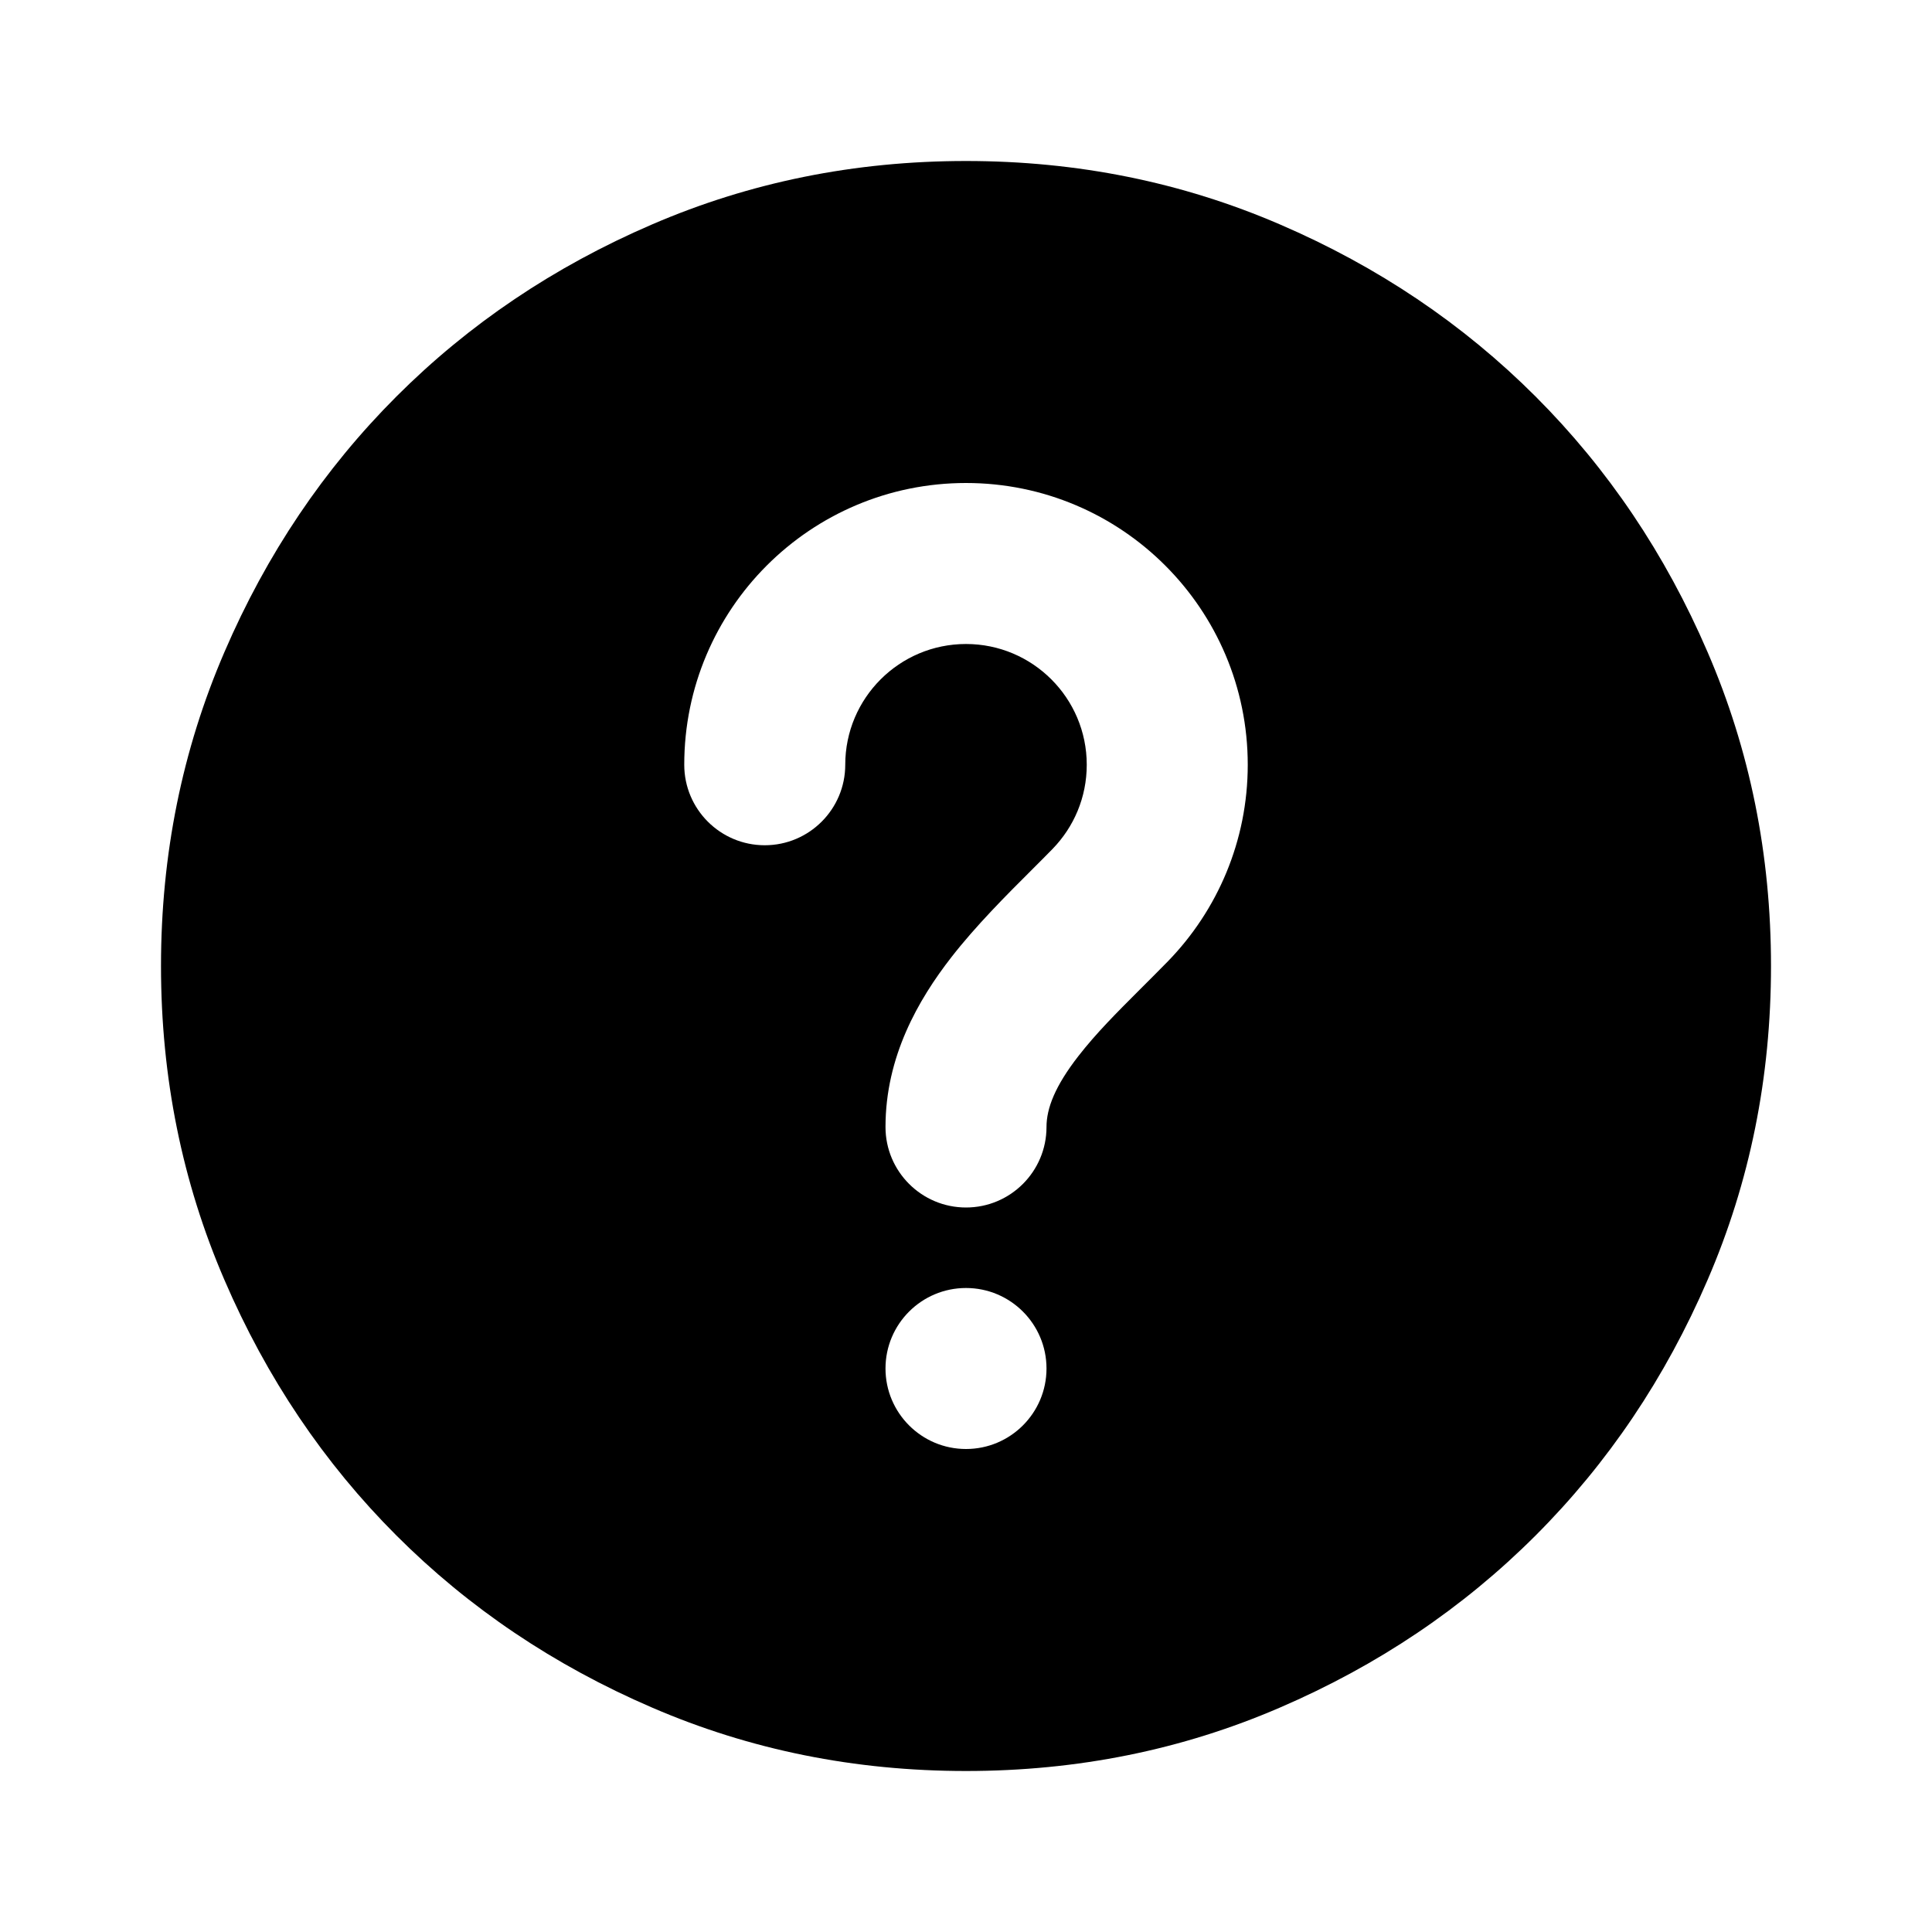
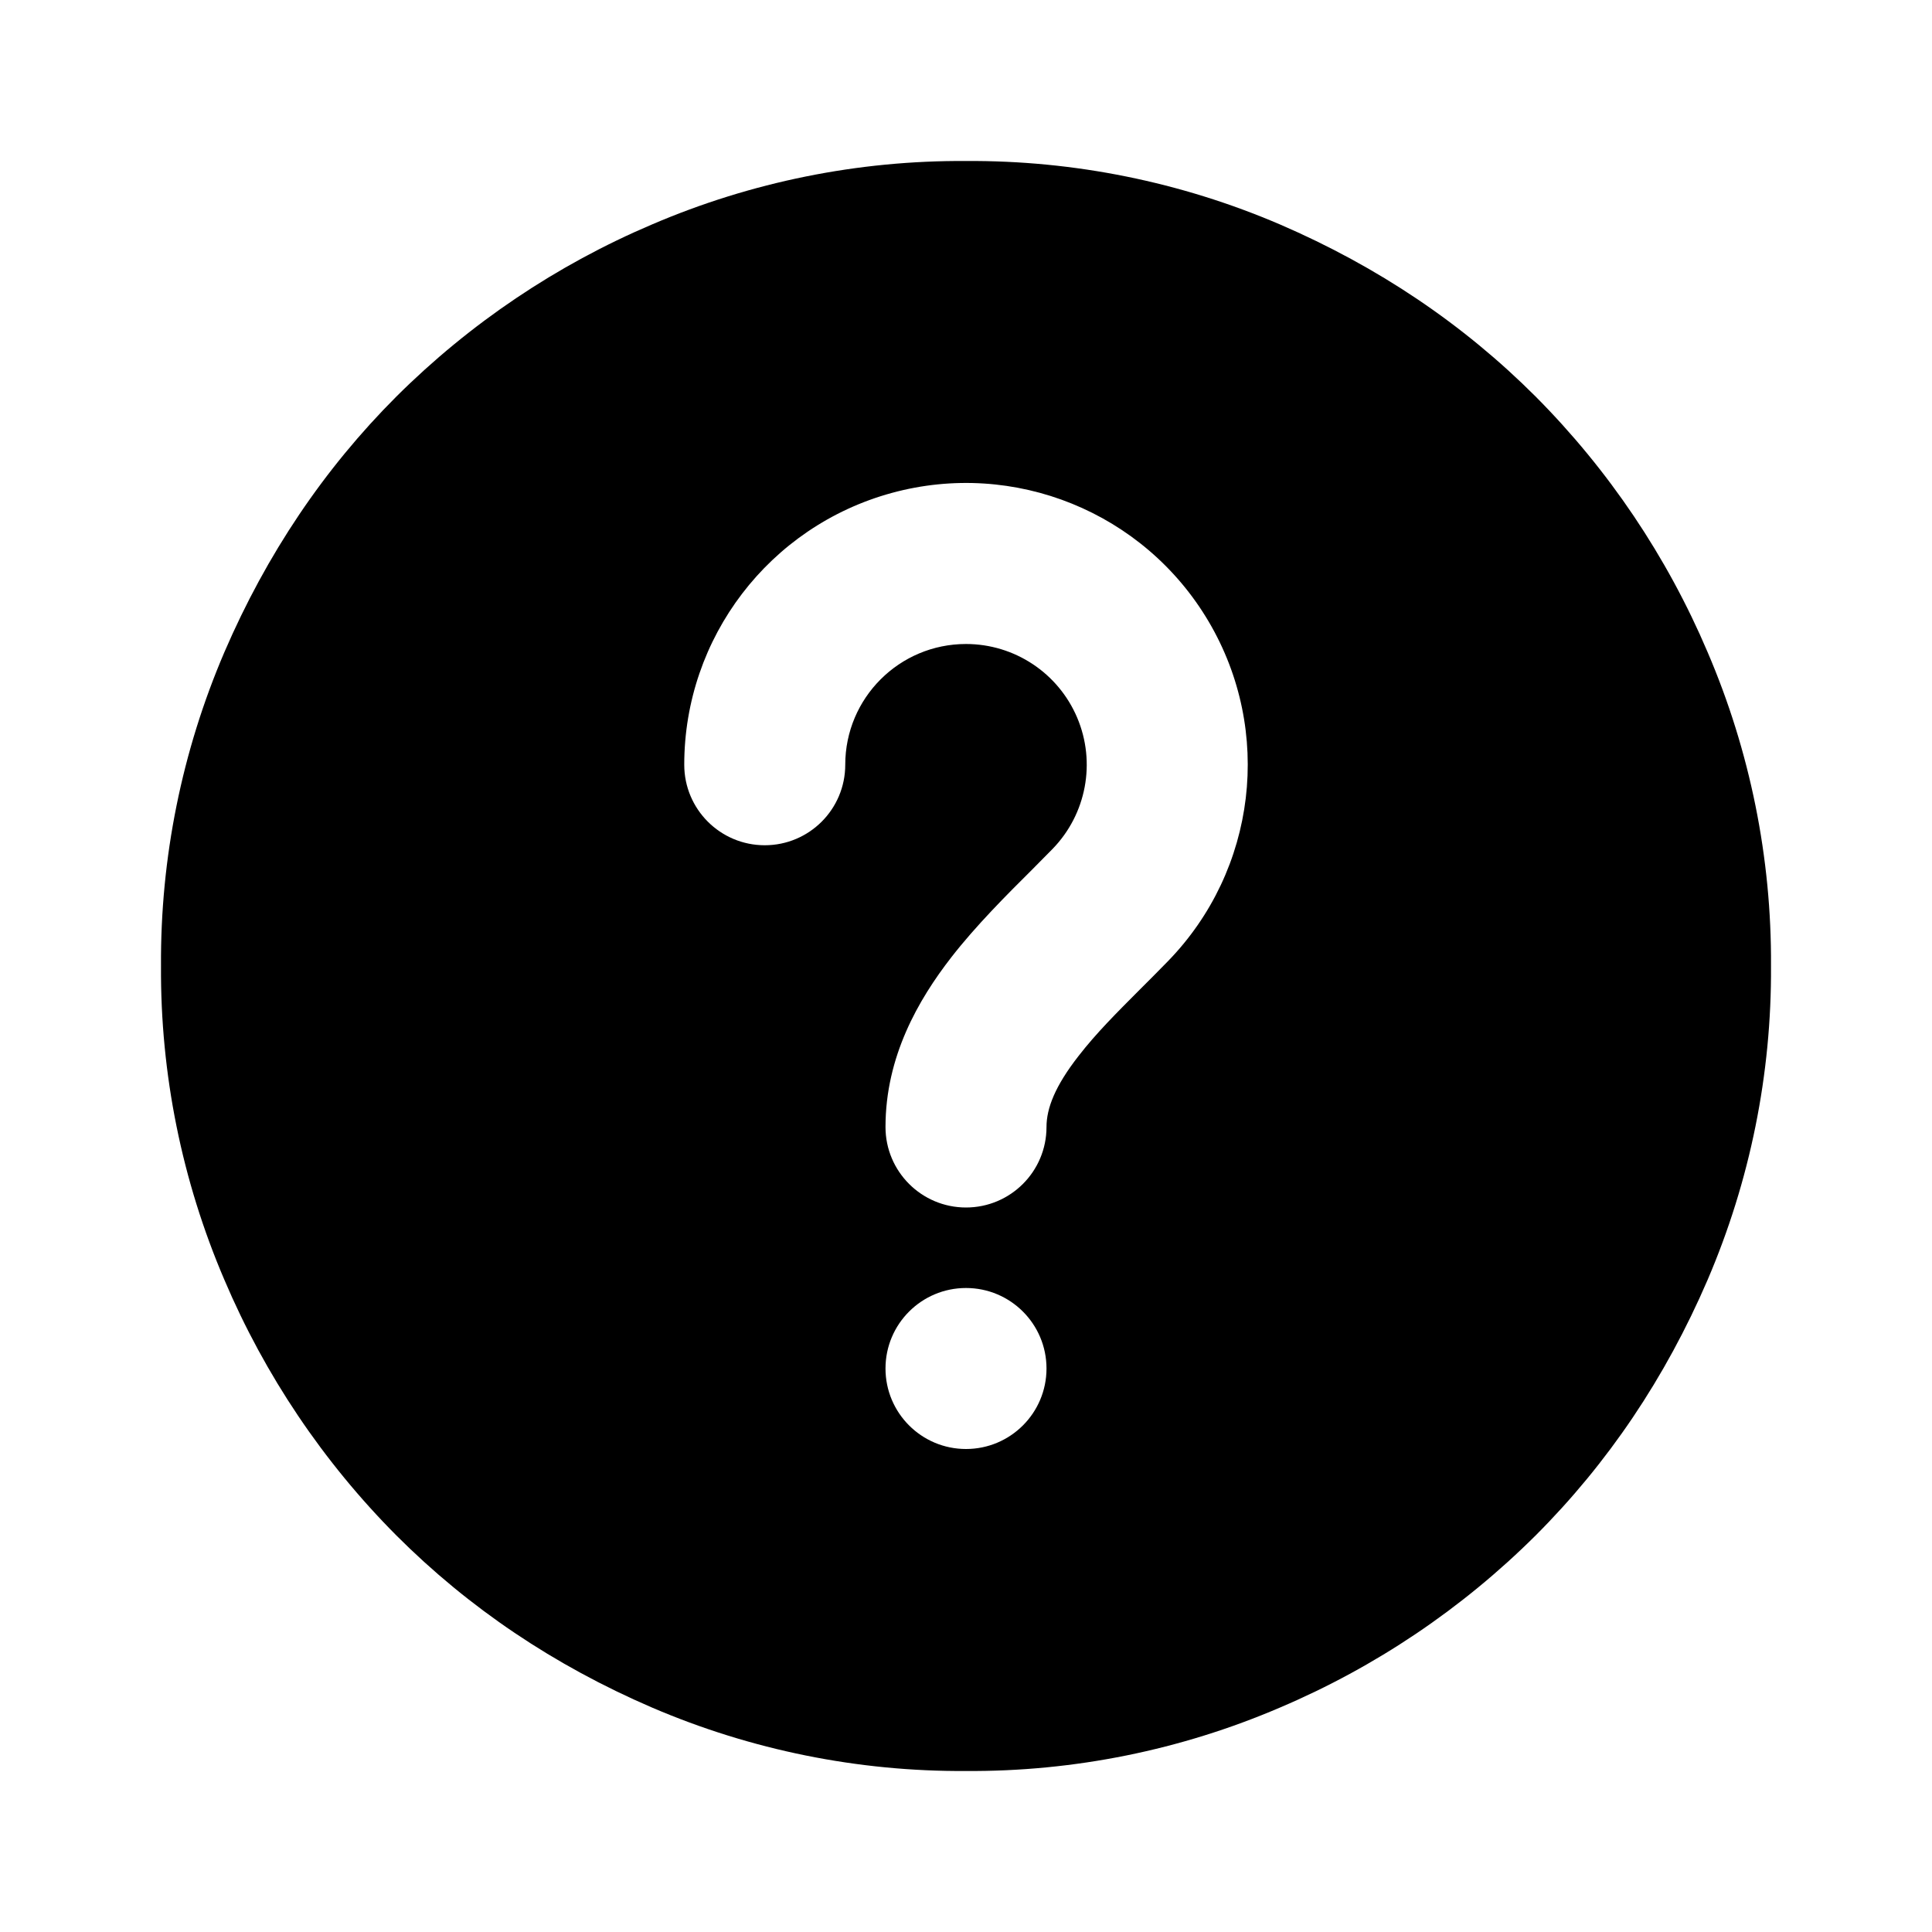
- <svg xmlns="http://www.w3.org/2000/svg" width="24" height="24" viewBox="0 0 24 24" fill="none">
-   <path d="M12 22C13.383 22 14.683 21.738 15.9 21.212C17.117 20.688 18.175 19.975 19.075 19.075C19.975 18.175 20.688 17.117 21.212 15.9C21.738 14.683 22 13.383 22 12C22 10.617 21.738 9.317 21.212 8.1C20.688 6.883 19.975 5.825 19.075 4.925C18.175 4.025 17.117 3.312 15.9 2.788C14.683 2.263 13.383 2 12 2C10.617 2 9.317 2.263 8.1 2.788C6.883 3.312 5.825 4.025 4.925 4.925C4.025 5.825 3.312 6.883 2.788 8.1C2.263 9.317 2 10.617 2 12C2 13.383 2.263 14.683 2.788 15.9C3.312 17.117 4.025 18.175 4.925 19.075C5.825 19.975 6.883 20.688 8.1 21.212C9.317 21.738 10.617 22 12 22ZM12 8C11.172 8 10.5 8.672 10.5 9.5C10.5 10.052 10.052 10.5 9.5 10.5C8.948 10.5 8.5 10.052 8.5 9.5C8.5 7.567 10.067 6 12 6C13.933 6 15.5 7.567 15.5 9.5C15.5 10.448 15.122 11.309 14.511 11.939C14.388 12.065 14.27 12.182 14.158 12.294C13.87 12.582 13.618 12.834 13.397 13.118C13.105 13.493 13 13.769 13 14C13 14.552 12.552 15 12 15C11.448 15 11 14.552 11 14C11 13.126 11.407 12.419 11.819 11.89C12.124 11.498 12.507 11.115 12.818 10.805C12.912 10.711 12.999 10.624 13.076 10.545C13.339 10.274 13.5 9.907 13.5 9.5C13.5 8.672 12.828 8 12 8ZM13 17C13 17.552 12.552 18 12 18C11.448 18 11 17.552 11 17C11 16.448 11.448 16 12 16C12.552 16 13 16.448 13 17Z" fill="currentColor" />
+ <svg xmlns="http://www.w3.org/2000/svg" width="24" height="24" fill="currentColor" viewBox="0 0 24 24">
+   <path d="M12 22a9.738 9.738 0 0 0 3.9-.788 10.098 10.098 0 0 0 3.175-2.137c.9-.9 1.613-1.958 2.137-3.175A9.738 9.738 0 0 0 22 12a9.738 9.738 0 0 0-.788-3.9 10.099 10.099 0 0 0-2.137-3.175c-.9-.9-1.958-1.612-3.175-2.137A9.738 9.738 0 0 0 12 2a9.738 9.738 0 0 0-3.9.788 10.099 10.099 0 0 0-3.175 2.137c-.9.9-1.612 1.958-2.137 3.175A9.738 9.738 0 0 0 2 12a9.74 9.74 0 0 0 .788 3.9 10.098 10.098 0 0 0 2.137 3.175c.9.9 1.958 1.613 3.175 2.137A9.738 9.738 0 0 0 12 22Zm0-14a1.5 1.5 0 0 0-1.5 1.5 1 1 0 1 1-2 0 3.5 3.5 0 1 1 6.01 2.439c-.122.126-.24.243-.352.355-.287.288-.54.54-.76.824-.293.375-.398.651-.398.882a1 1 0 1 1-2 0c0-.874.407-1.58.819-2.11.305-.392.688-.775 1-1.085l.257-.26A1.5 1.5 0 0 0 12 8Zm1 9a1 1 0 1 1-2 0 1 1 0 0 1 2 0Z" />
</svg>
